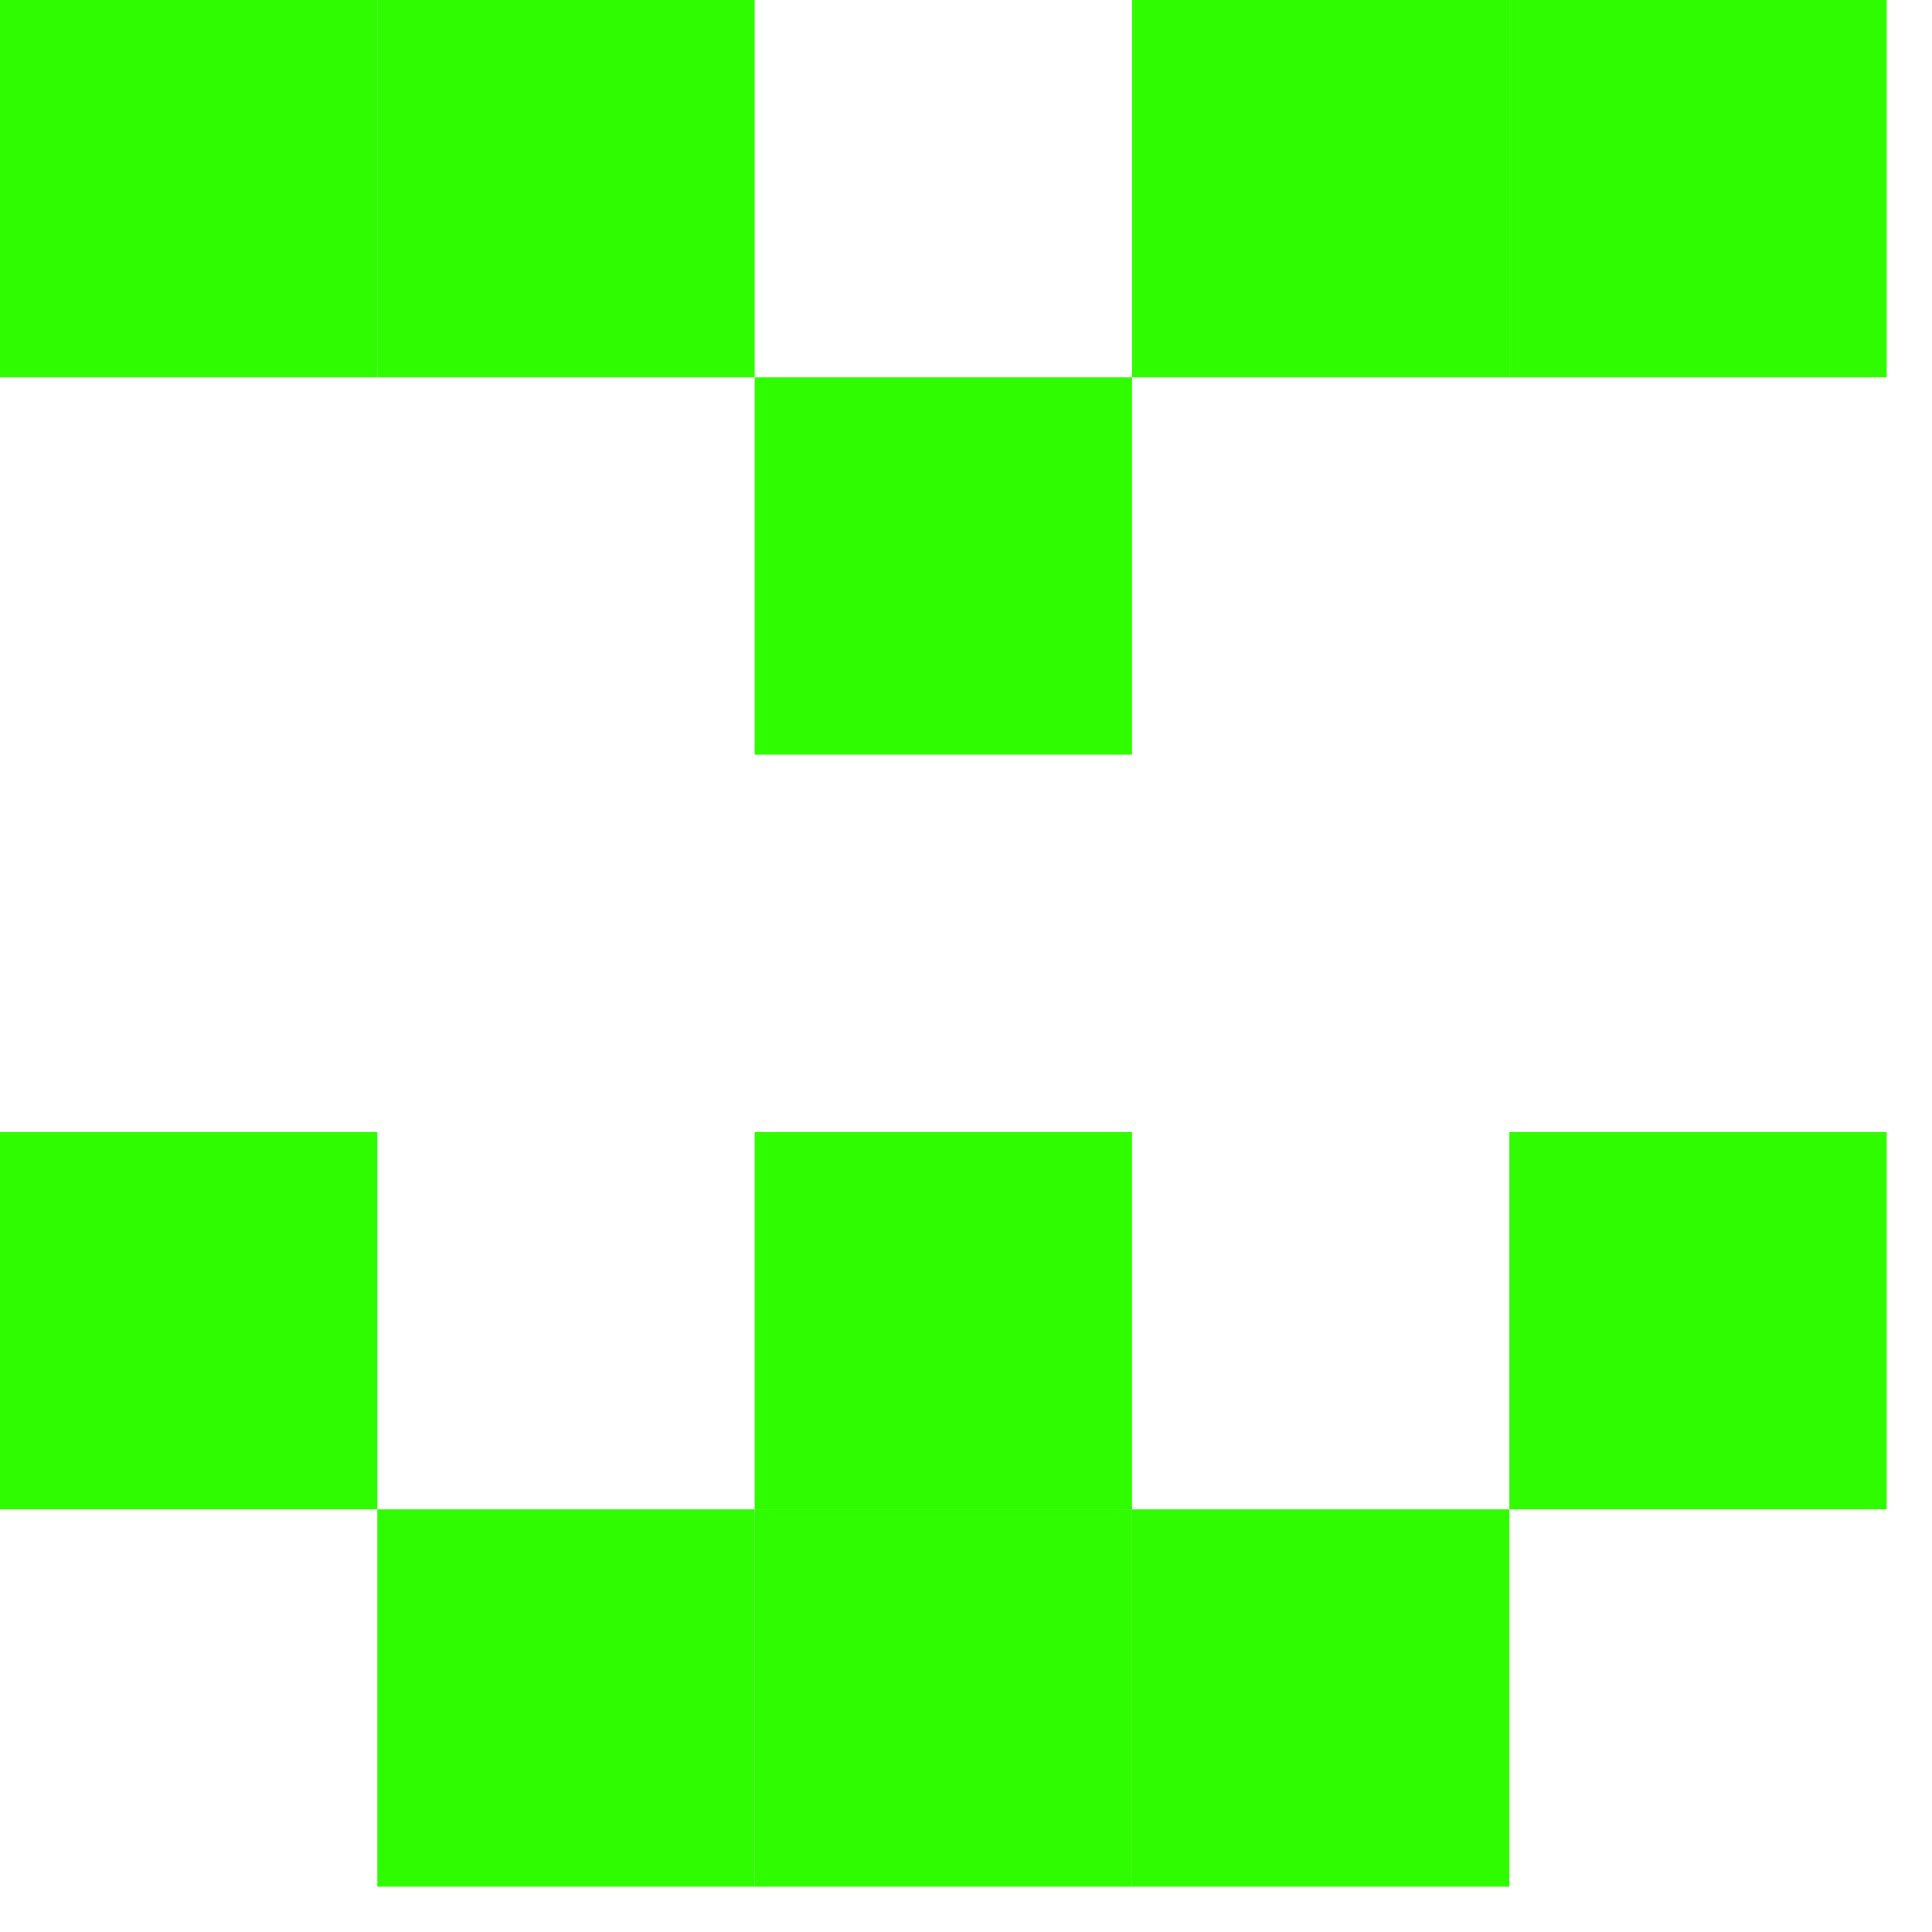
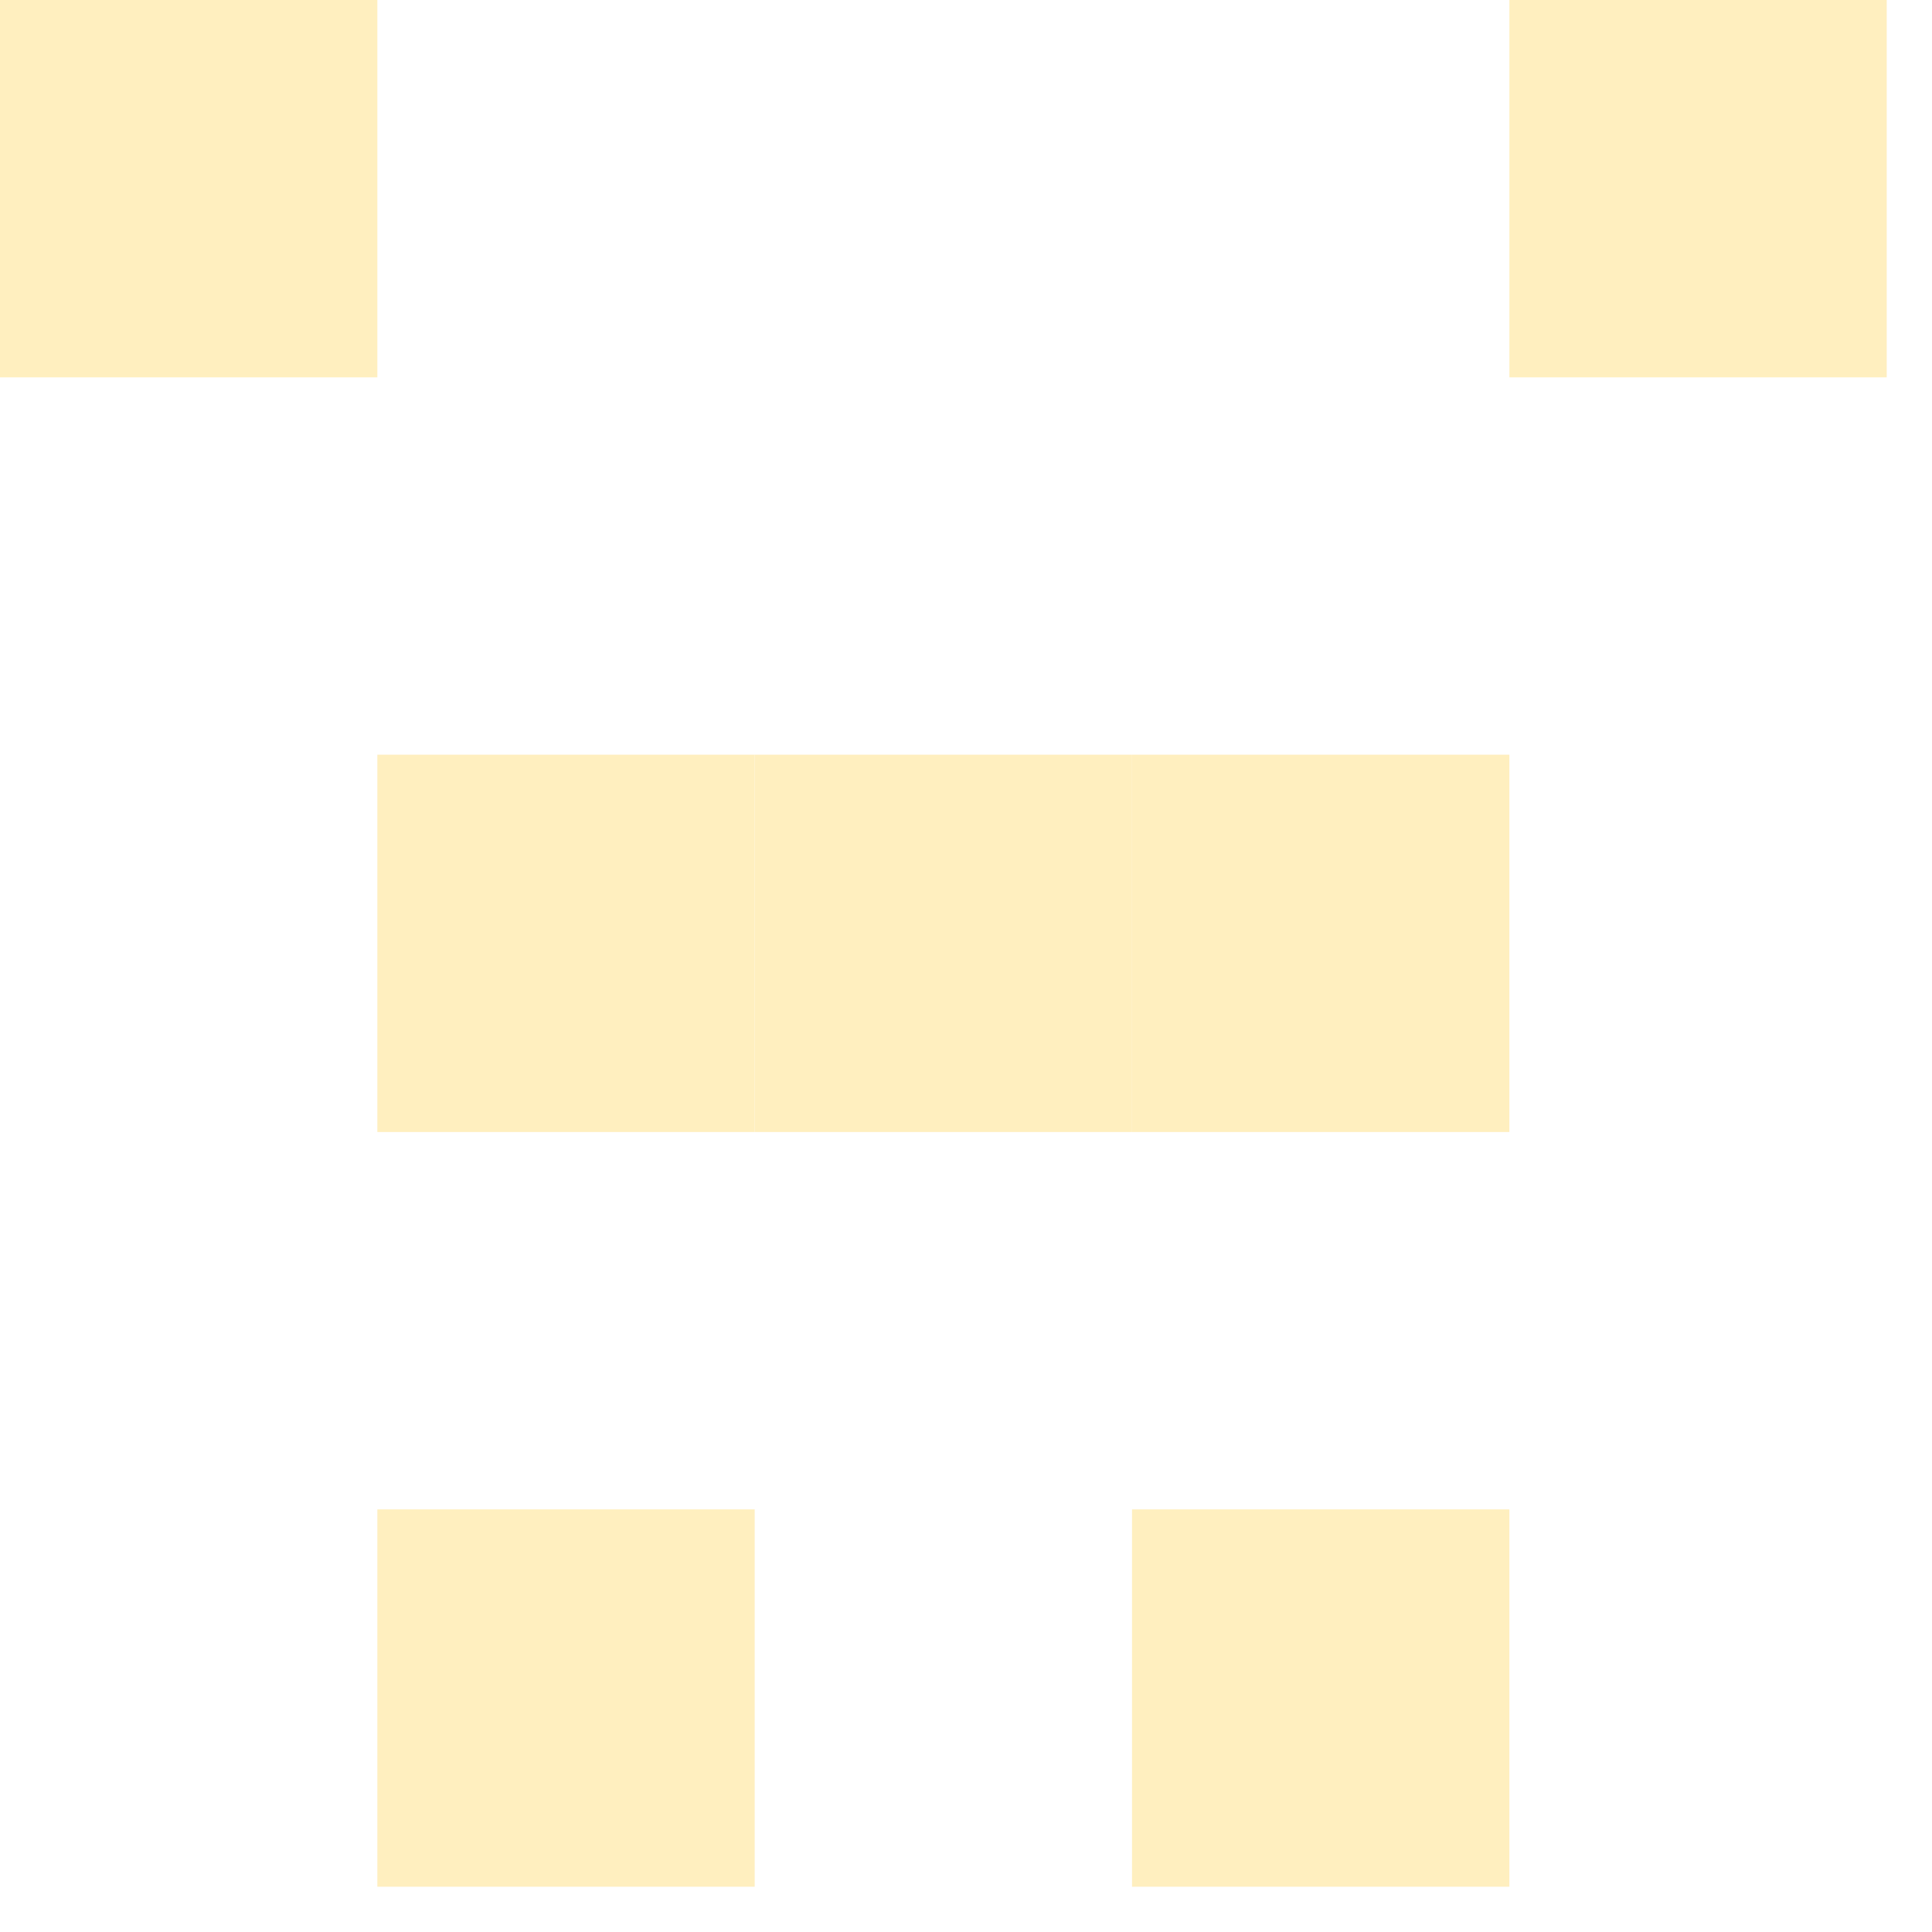
<svg xmlns="http://www.w3.org/2000/svg" id="example-identicon-46-svg" width="128" height="128" viewbox="0 0 128 128">
  <g>
-     <rect x="0" y="0" width="25" height="25" fill="#30fc00" />
-     <rect x="25" y="0" width="25" height="25" fill="#30fc00" />
+     <rect x="0" y="0" width="25" height="25" fill="#ffefbf" />
+     <rect x="25" y="0" width="25" height="25" fill="none" />
    <rect x="50" y="0" width="25" height="25" fill="none" />
-     <rect x="75" y="0" width="25" height="25" fill="#30fc00" />
-     <rect x="100" y="0" width="25" height="25" fill="#30fc00" />
+     <rect x="75" y="0" width="25" height="25" fill="none" />
+     <rect x="100" y="0" width="25" height="25" fill="#ffefbf" />
    <rect x="0" y="25" width="25" height="25" fill="none" />
    <rect x="25" y="25" width="25" height="25" fill="none" />
-     <rect x="50" y="25" width="25" height="25" fill="#30fc00" />
+     <rect x="50" y="25" width="25" height="25" fill="none" />
    <rect x="75" y="25" width="25" height="25" fill="none" />
    <rect x="100" y="25" width="25" height="25" fill="none" />
    <rect x="0" y="50" width="25" height="25" fill="none" />
-     <rect x="25" y="50" width="25" height="25" fill="none" />
-     <rect x="50" y="50" width="25" height="25" fill="none" />
-     <rect x="75" y="50" width="25" height="25" fill="none" />
+     <rect x="25" y="50" width="25" height="25" fill="#ffefbf" />
+     <rect x="50" y="50" width="25" height="25" fill="#ffefbf" />
+     <rect x="75" y="50" width="25" height="25" fill="#ffefbf" />
    <rect x="100" y="50" width="25" height="25" fill="none" />
-     <rect x="0" y="75" width="25" height="25" fill="#30fc00" />
+     <rect x="0" y="75" width="25" height="25" fill="none" />
    <rect x="25" y="75" width="25" height="25" fill="none" />
-     <rect x="50" y="75" width="25" height="25" fill="#30fc00" />
+     <rect x="50" y="75" width="25" height="25" fill="none" />
    <rect x="75" y="75" width="25" height="25" fill="none" />
-     <rect x="100" y="75" width="25" height="25" fill="#30fc00" />
+     <rect x="100" y="75" width="25" height="25" fill="none" />
    <rect x="0" y="100" width="25" height="25" fill="none" />
-     <rect x="25" y="100" width="25" height="25" fill="#30fc00" />
-     <rect x="50" y="100" width="25" height="25" fill="#30fc00" />
-     <rect x="75" y="100" width="25" height="25" fill="#30fc00" />
+     <rect x="25" y="100" width="25" height="25" fill="#ffefbf" />
+     <rect x="50" y="100" width="25" height="25" fill="none" />
+     <rect x="75" y="100" width="25" height="25" fill="#ffefbf" />
    <rect x="100" y="100" width="25" height="25" fill="none" />
  </g>
</svg>
